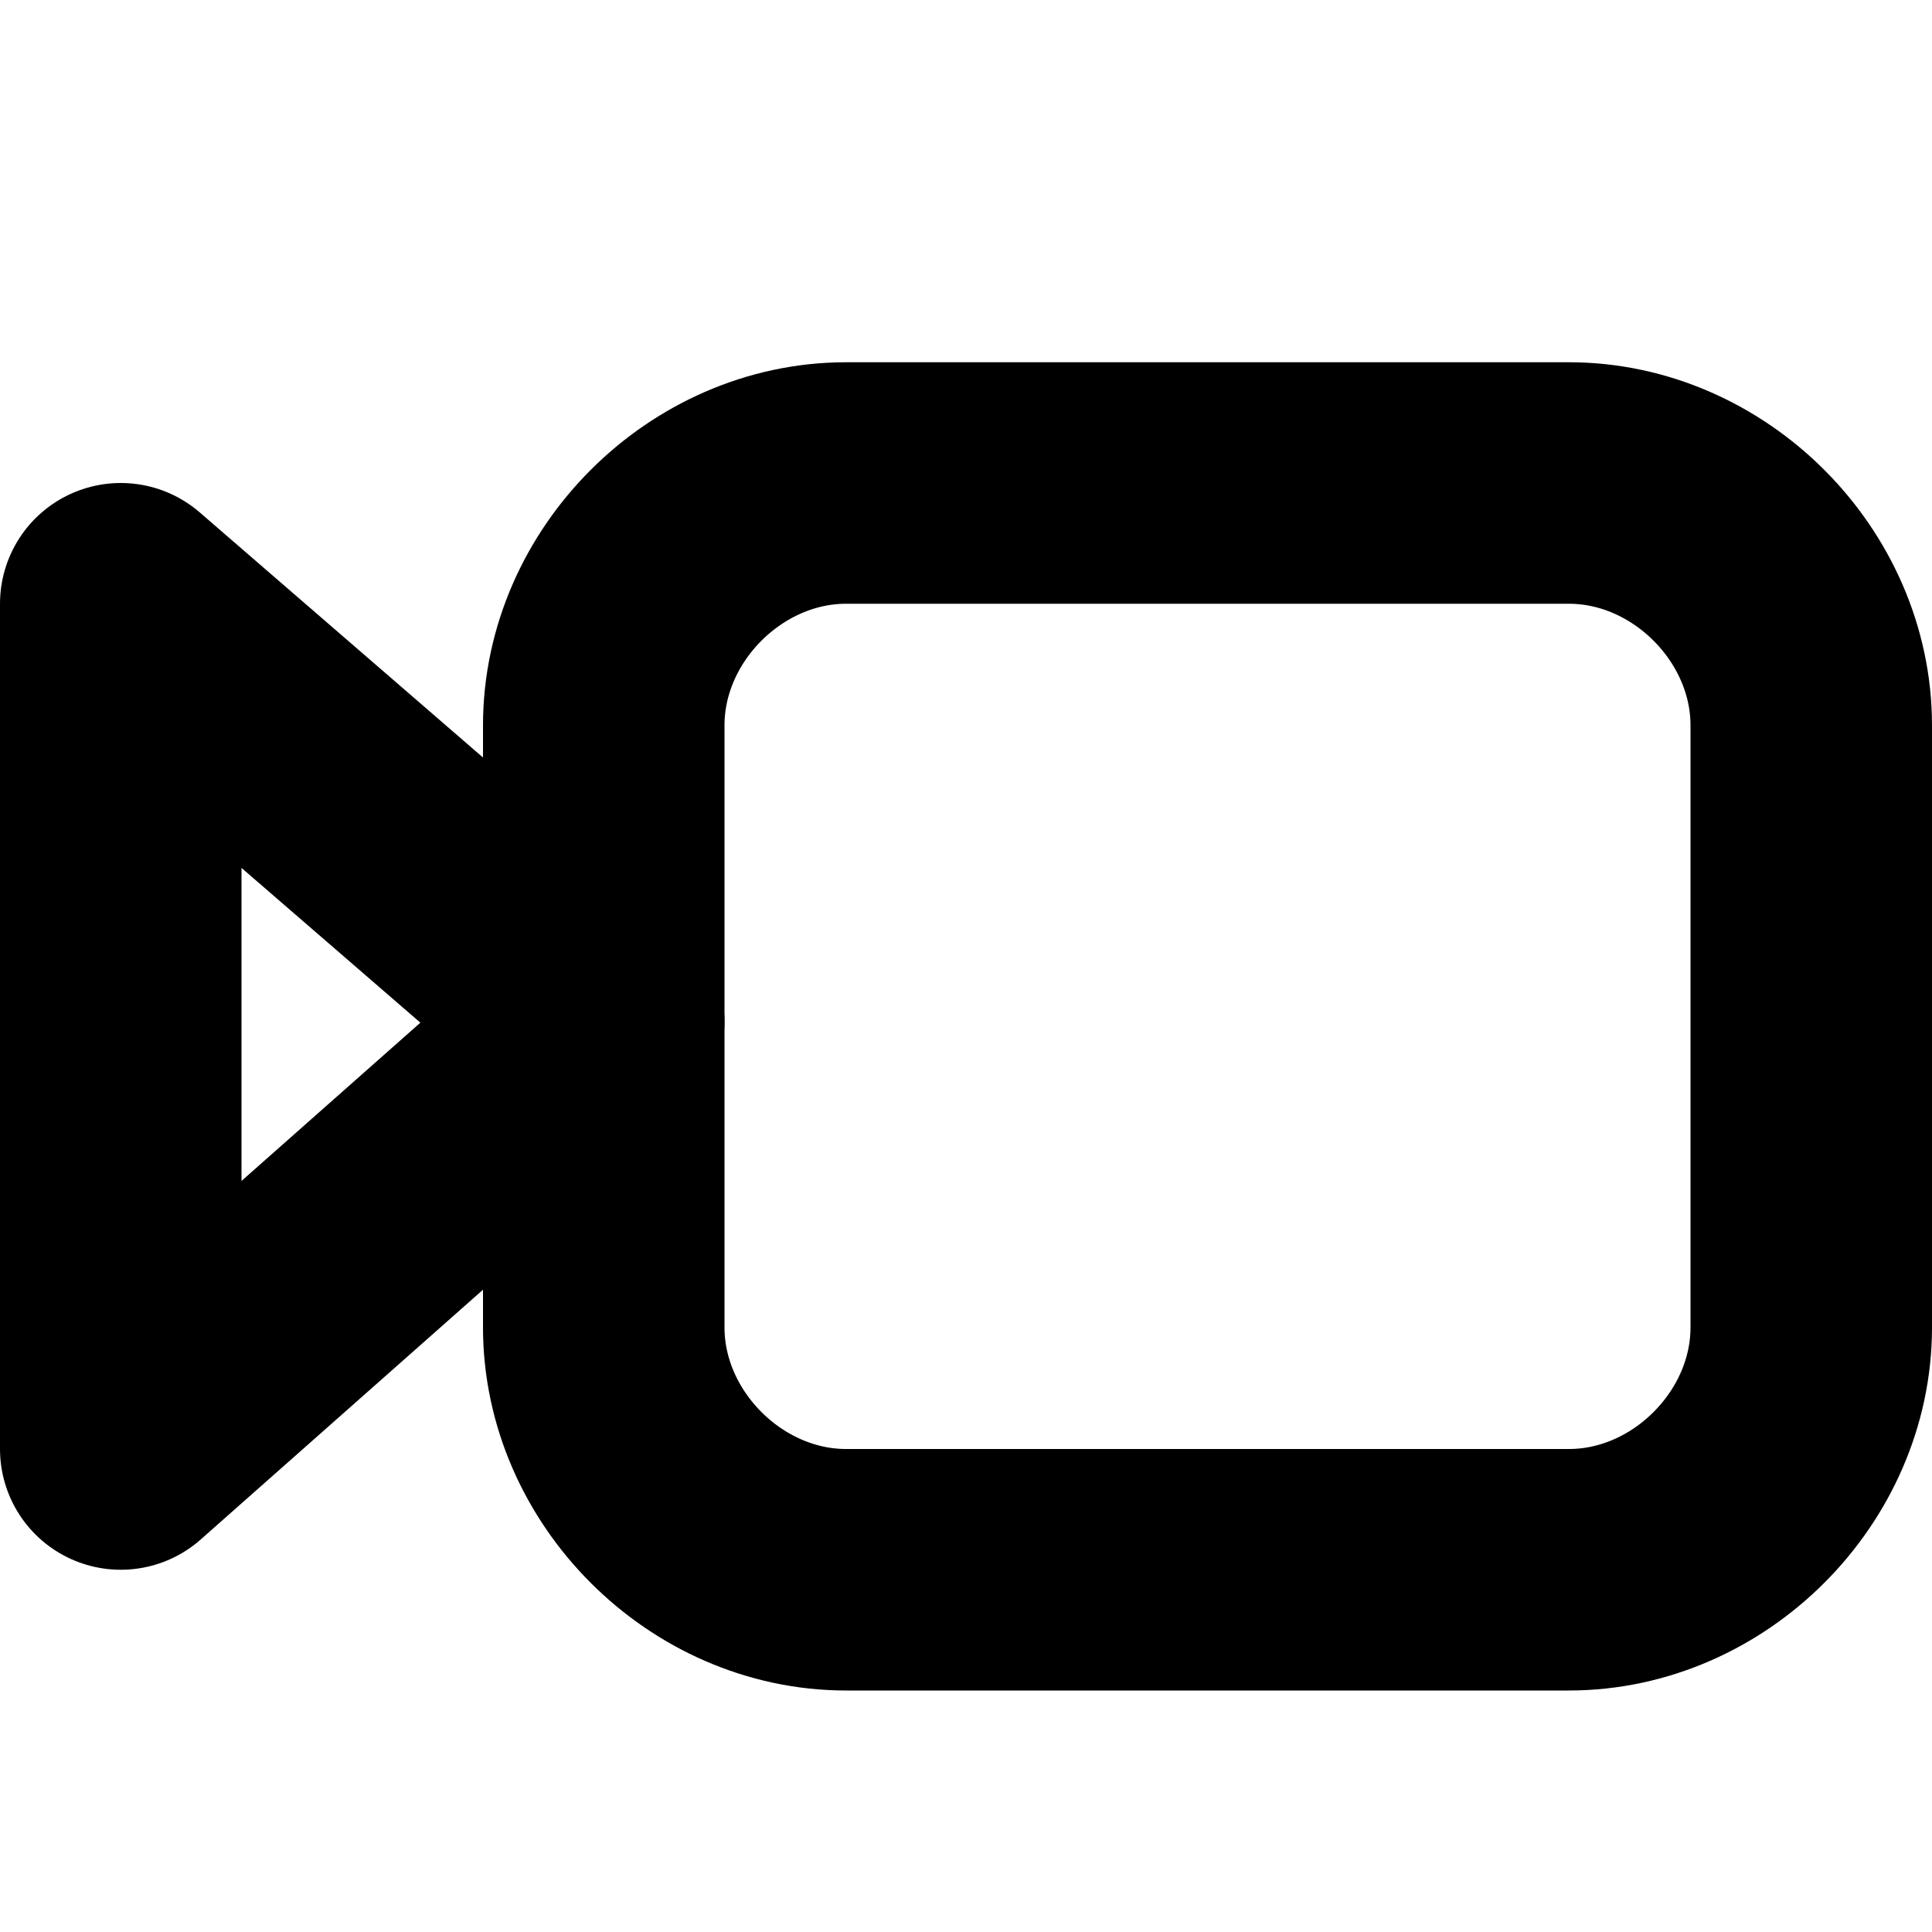
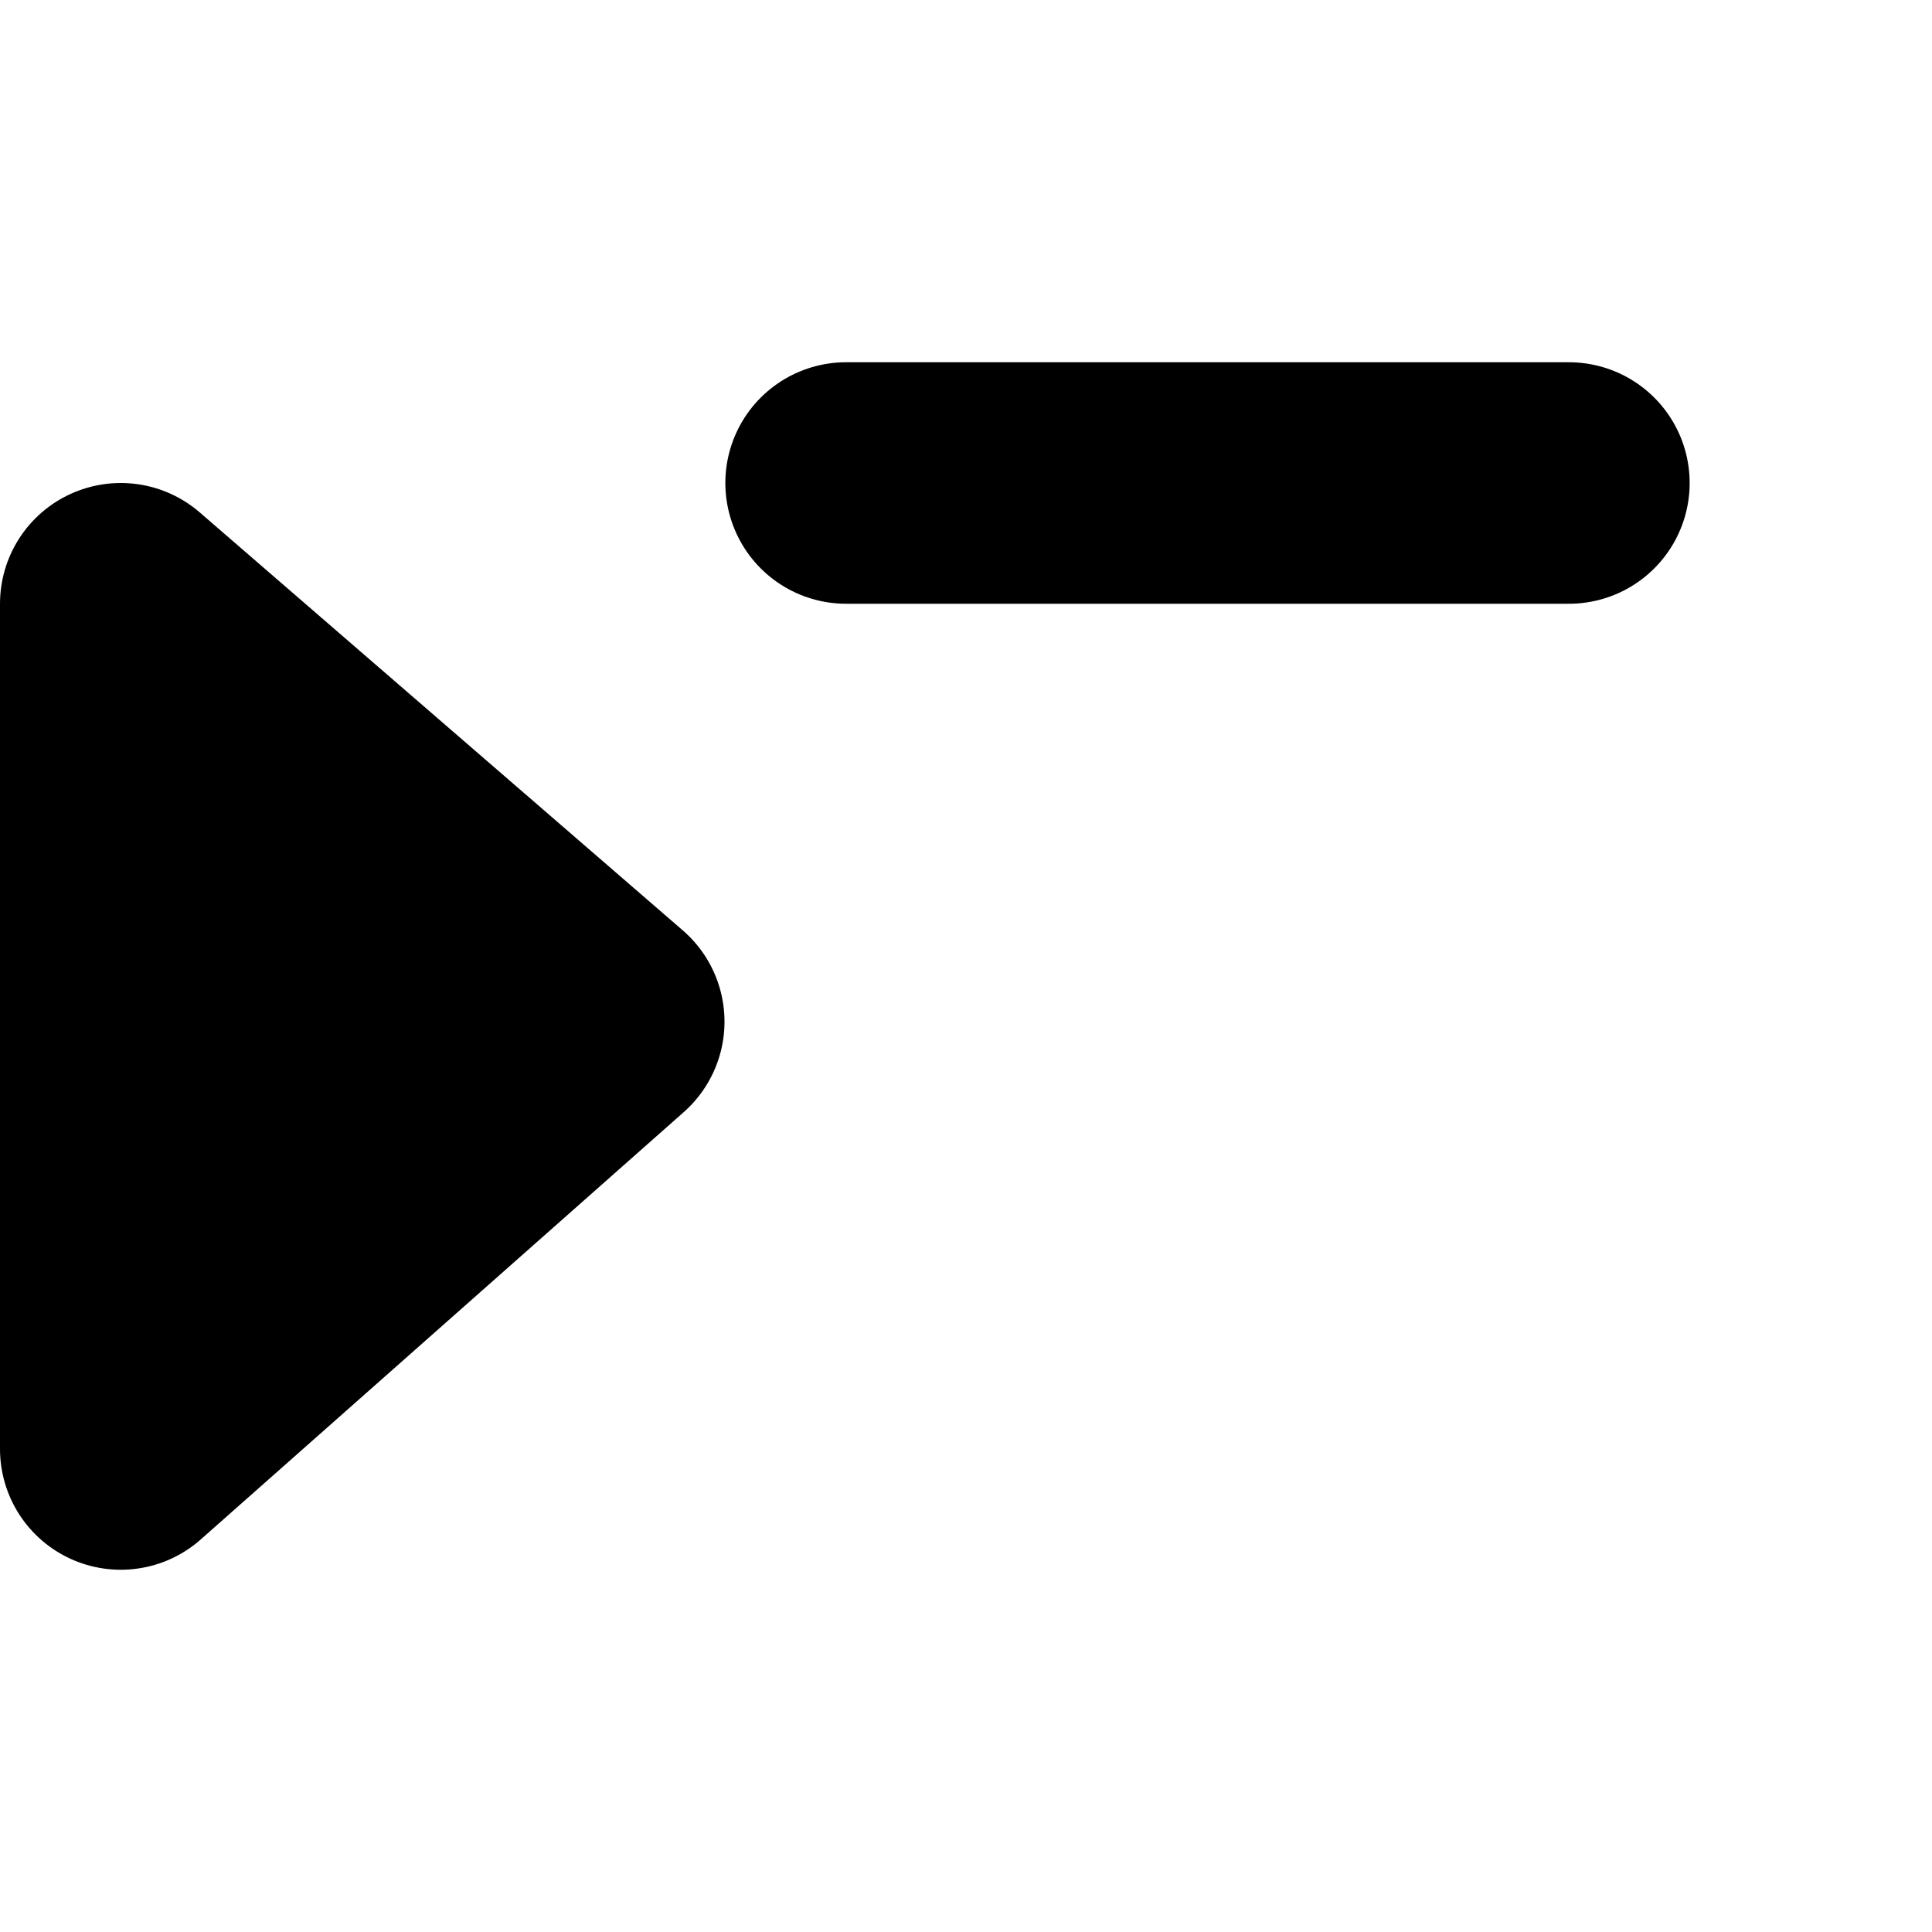
- <svg xmlns="http://www.w3.org/2000/svg" xmlns:ns1="https://www.gtk.org/grappa" width="16" height="16" ns1:version="1" ns1:state="0" ns1:keywords="camra-video camera-webfolder videos movie clip video-x-generic folder-videos">
-   <path id="path0" fill="none" stroke="url(&quot;#gpa:foreground&quot;) rgb(0,0,0)" stroke-width="2" stroke-linecap="round" stroke-linejoin="round" d="M 7.007 4 L 12.993 4 C 14.072 4, 15 4.928, 15 6.007 L 15 10.993 C 15 12.072, 14.072 13, 12.993 13 L 7.007 13 C 5.928 13, 5 12.072, 5 10.993 L 5 6.007 C 5 4.928, 5.928 4, 7.007 4 Z" ns1:stroke-width="0.5 2 3" ns1:stroke="foreground" ns1:fill="none">
-   </path>
-   <path id="path1" fill="none" stroke="url(&quot;#gpa:foreground&quot;) rgb(0,0,0)" stroke-width="2" stroke-linecap="round" stroke-linejoin="round" d="M 5 8.461 L 1 5 L 1 12 Z" ns1:stroke-width="0.5 2 3" ns1:stroke="foreground" ns1:fill="none">
-   </path>
+ <svg xmlns:ns0="https://www.gtk.org/grappa" width="16" height="16" ns0:version="1" ns0:keywords="video camera folder videos movie clip" ns0:state="0">
+   <path d="M 7.007 4 L 12.993 4 O 15 4, 15 6.007, 0.707 L 15 10.993 O 15 13, 12.993 13, 0.707 L 7.007 13 O 5 13, 5 10.993, 0.707 L 5 6.007 O 5 4, 7.007 4, 0.707 Z" id="path0" stroke-width="2" stroke-linecap="round" stroke-linejoin="round" stroke="rgb(0,0,0)" fill="none" class="foreground-stroke transparent-fill" />
+   <path d="M 5 8.461 L 1 5 L 1 12 Z" id="path1" stroke-width="2" stroke-linecap="round" stroke-linejoin="round" stroke="rgb(0,0,0)" fill-rule="winding" fill="rgb(0,0,0)" class="foreground-stroke foreground-fill" />
</svg>
